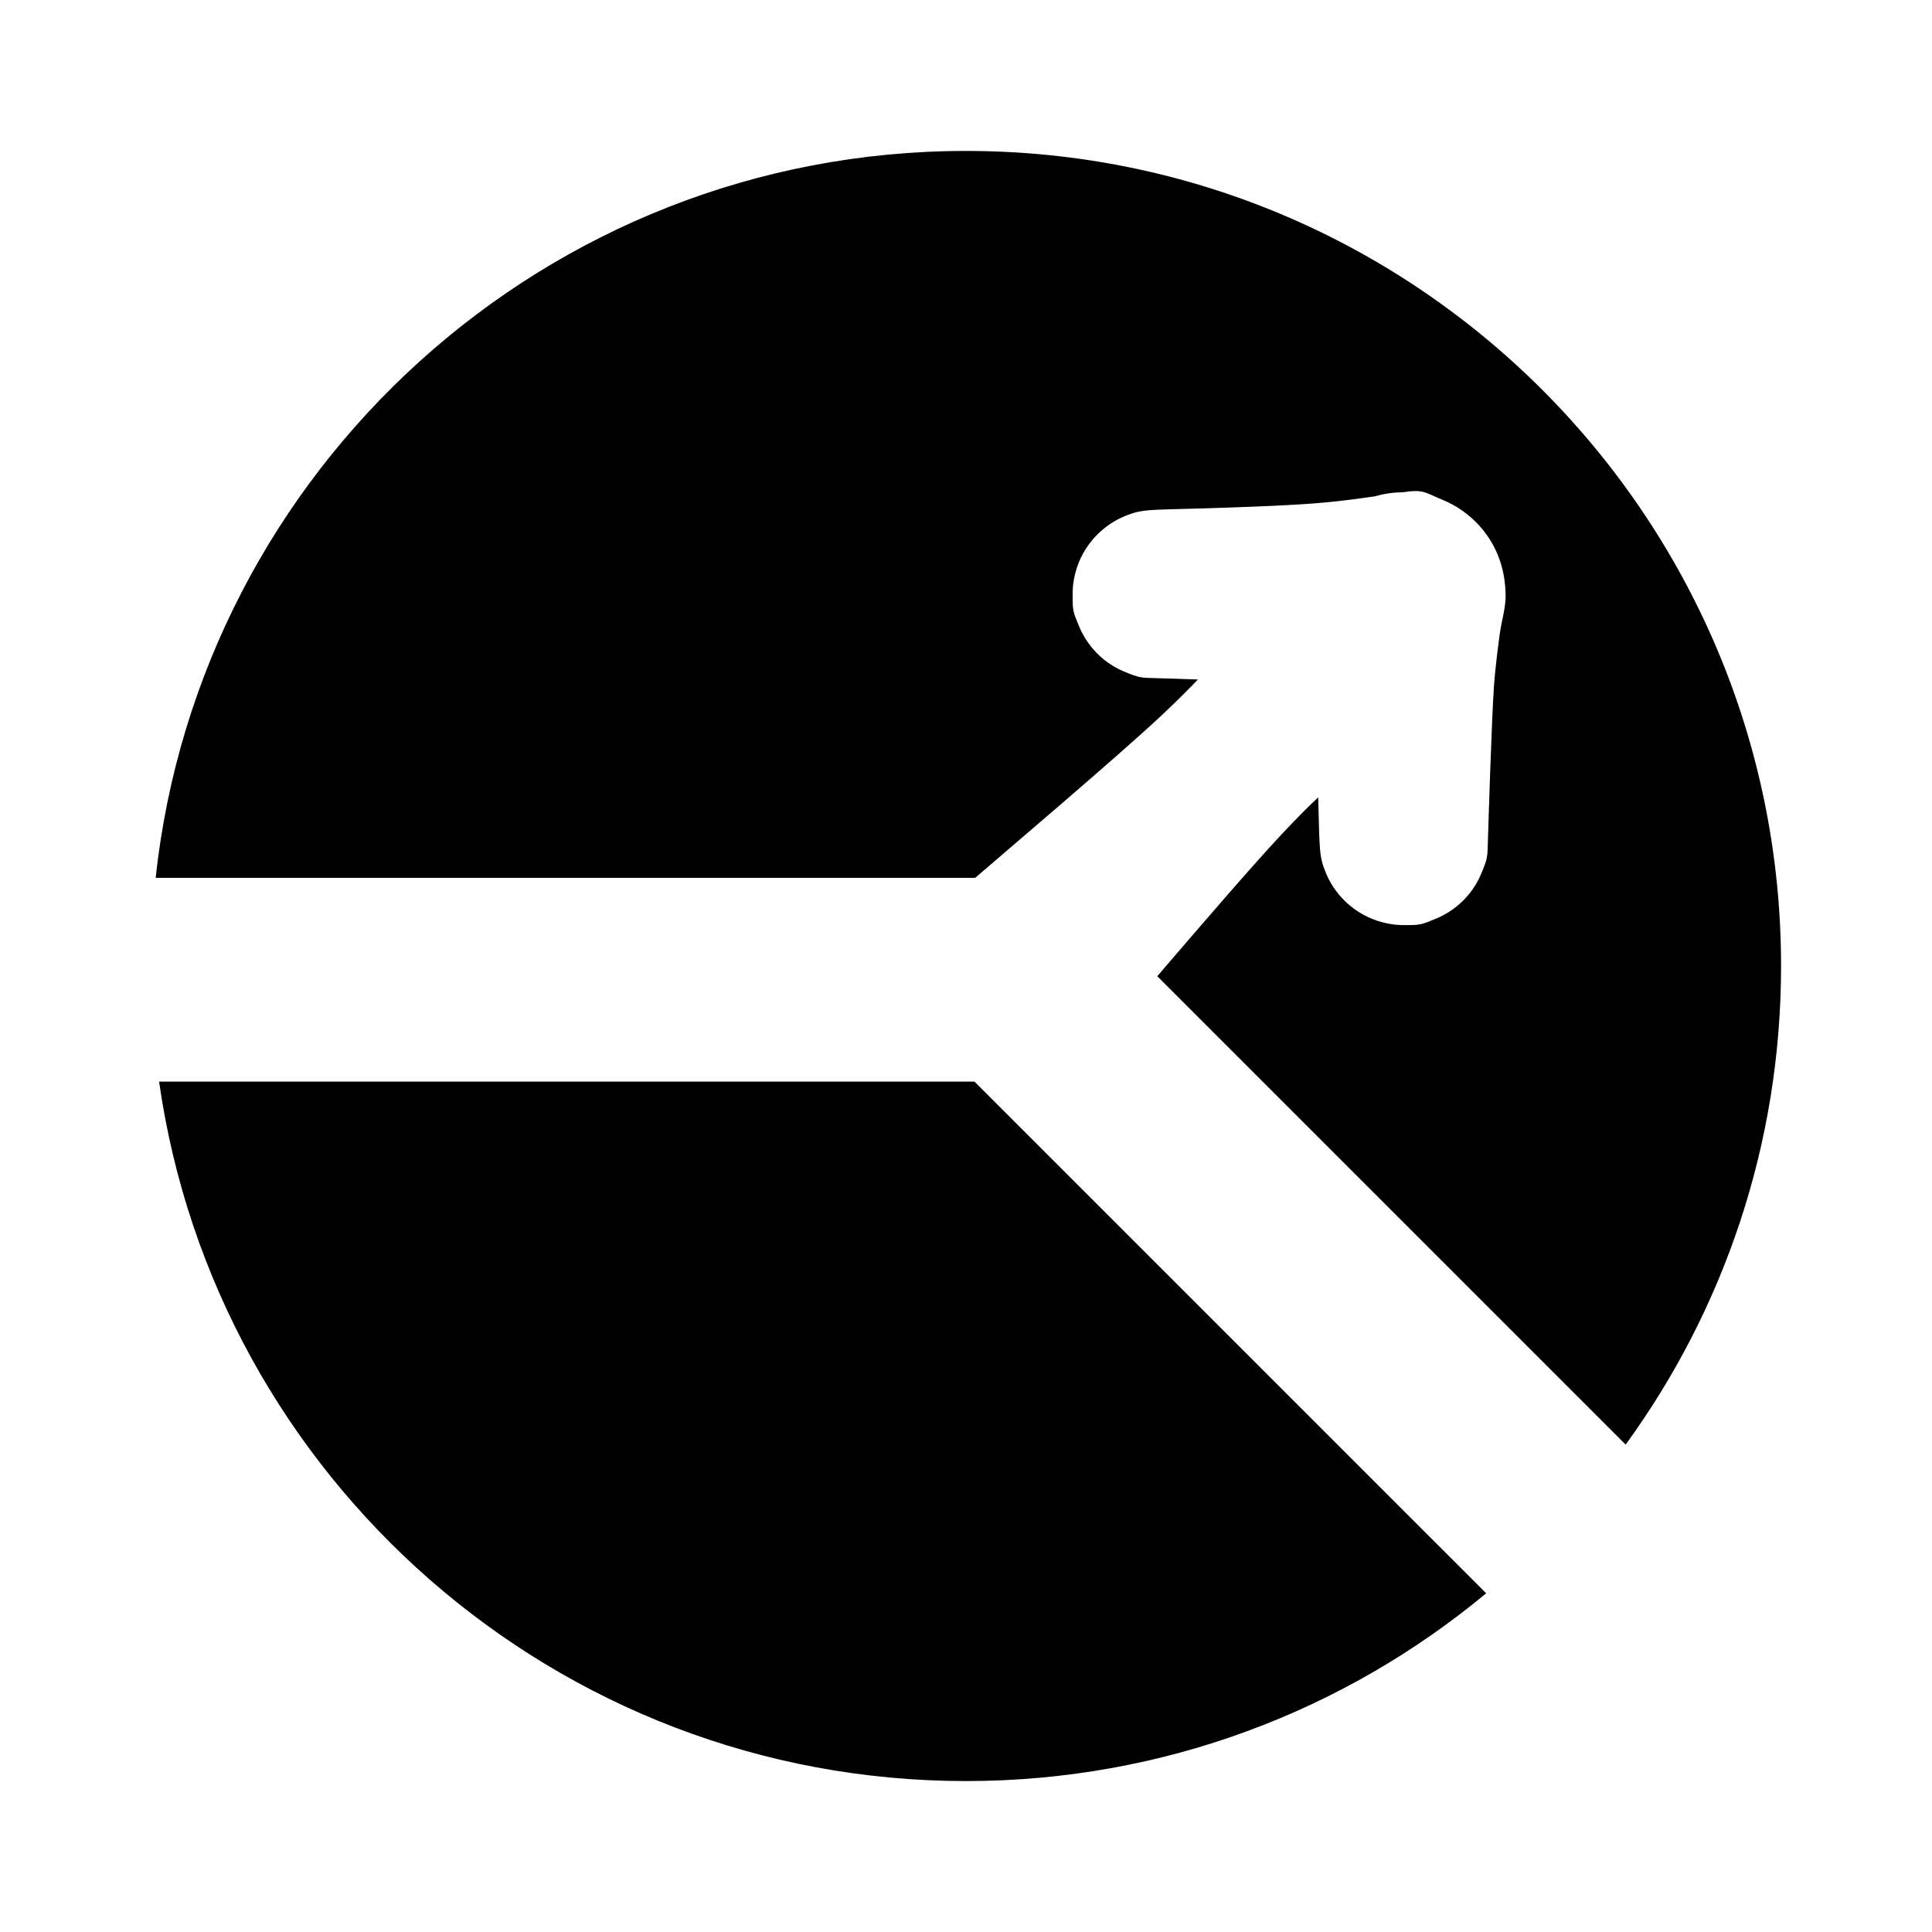
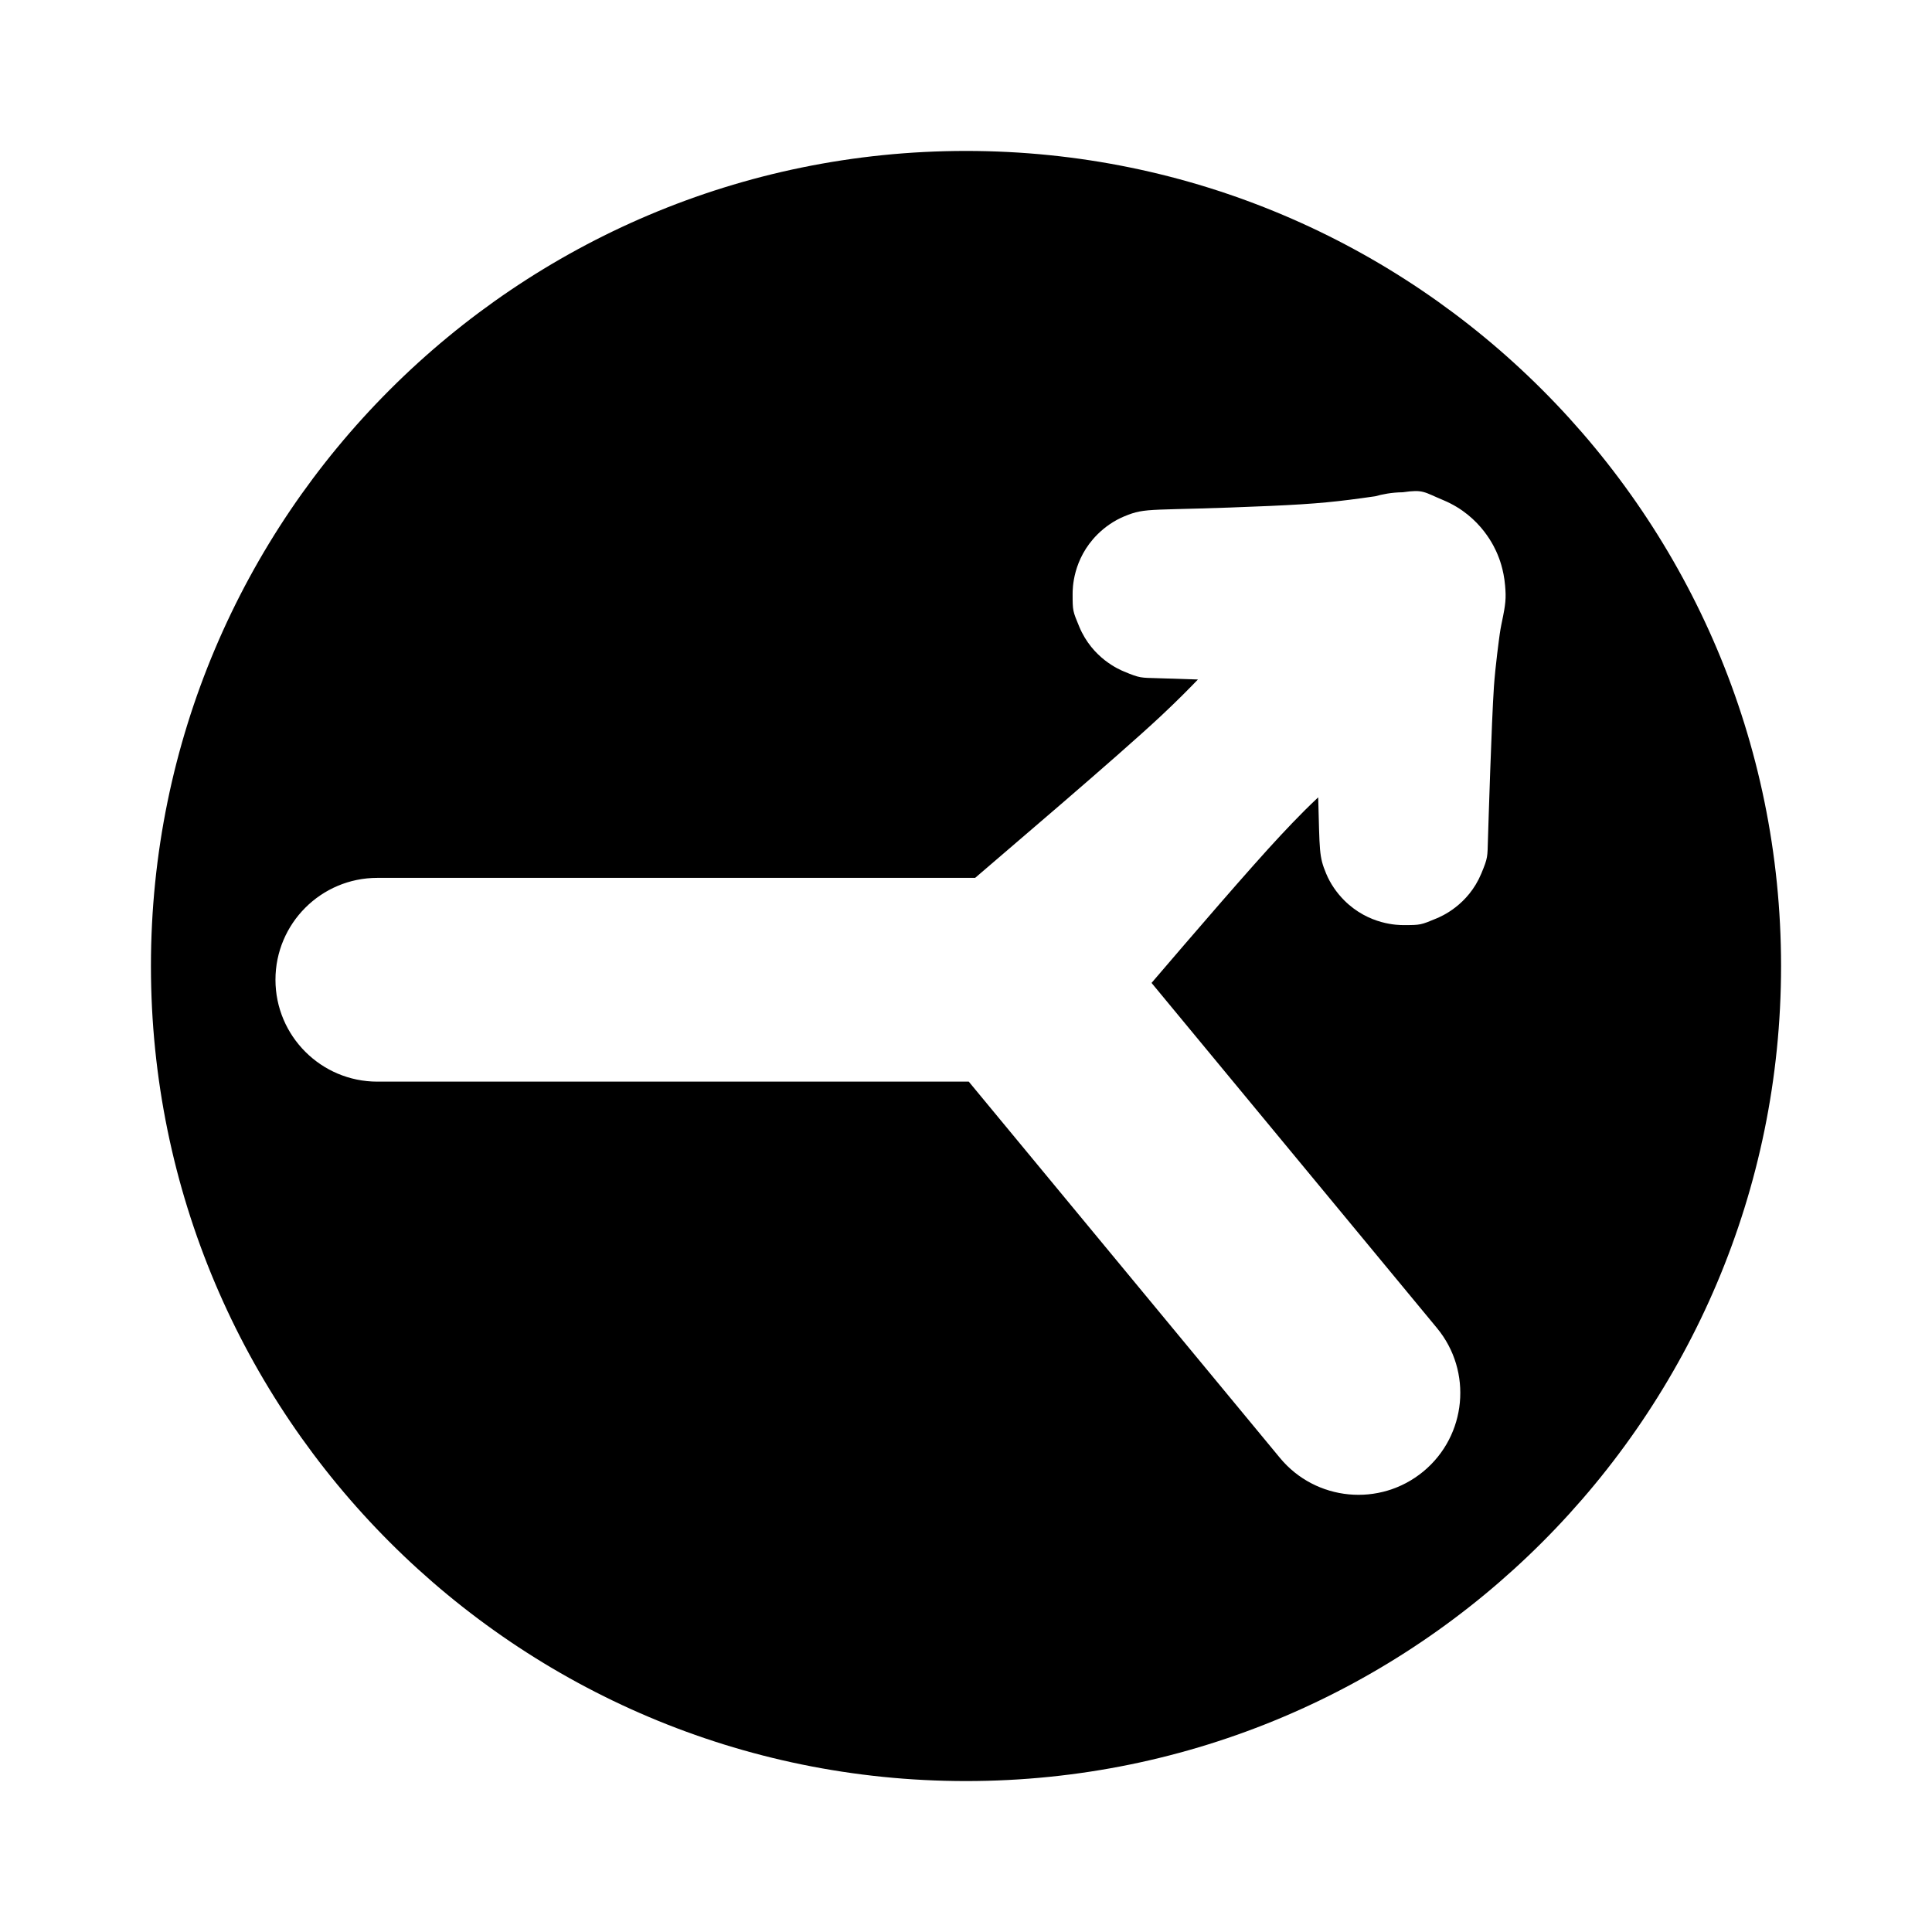
<svg xmlns="http://www.w3.org/2000/svg" width="100%" height="100%" viewBox="0 0 256 256" version="1.1" xml:space="preserve" style="fill-rule:evenodd;clip-rule:evenodd;stroke-linejoin:round;stroke-miterlimit:2;">
  <rect id="Exkurs" x="0" y="0" width="256" height="256" style="fill:none;" />
-   <path d="M20.625,116.322C26.456,62.199 72.339,20 128,20C187.607,20 236,68.393 236,128C236,151.687 228.358,173.603 215.407,191.416L153.346,129.354C158.53,123.303 165.894,114.747 169.705,110.676C170.741,109.57 171.784,108.471 172.858,107.402C173.427,106.835 174.036,106.248 174.669,105.651C174.869,112.813 174.762,113.452 175.721,115.754C176.269,117.071 177.109,118.293 178.118,119.302C181.397,122.58 185.317,122.58 186,122.58C188.24,122.58 188.265,122.561 190.333,121.7C190.954,121.441 194.531,119.952 196.279,115.754C197.17,113.614 197.089,113.572 197.16,111.257C197.21,109.633 197.643,95.481 197.954,90.968C198.143,88.225 198.649,84.557 198.725,84.001C198.836,83.193 199.018,82.389 199.178,81.584C199.234,81.325 199.281,81.07 199.32,80.818C199.439,80.115 199.52,79.409 199.5,78.697C199.49,78.318 199.466,77.938 199.43,77.558C199.245,75.41 198.611,73.888 198.435,73.465C196.32,68.387 191.993,66.585 191.242,66.272C188.651,65.194 188.634,64.825 185.873,65.227C184.754,65.235 183.515,65.381 182.207,65.761C177.217,66.477 174.62,66.759 168.243,67.042C152.134,67.755 151.994,67.162 148.954,68.428C147.636,68.977 146.414,69.816 145.405,70.825C142.127,74.104 142.127,78.024 142.127,78.707C142.127,80.947 142.146,80.972 143.007,83.04C143.266,83.661 144.756,87.238 148.954,88.987C151.093,89.878 151.135,89.796 153.45,89.867C154.013,89.884 156.081,89.948 158.732,90.036C157.636,91.178 155.962,92.875 153.866,94.838C147.982,100.347 132.724,113.28 129.21,116.322L20.625,116.322ZM196.928,211.121C178.221,226.655 154.193,236 128,236C73.594,236 28.53,195.683 21.081,143.322L129.129,143.322L196.928,211.121Z" />
+   <path d="M128,20C187.607,20 236,68.393 236,128C236,187.607 187.607,236 128,236C68.393,236 20,187.607 20,128C20,68.393 68.393,20 128,20ZM152.586,130.241C157.786,124.169 165.703,114.95 169.705,110.676C170.741,109.57 171.784,108.471 172.858,107.402C173.427,106.835 174.036,106.248 174.669,105.651C174.869,112.813 174.762,113.452 175.721,115.754C176.269,117.071 177.109,118.293 178.118,119.302C181.397,122.58 185.317,122.58 186,122.58C188.24,122.58 188.265,122.561 190.333,121.7C190.954,121.441 194.531,119.952 196.279,115.754C197.17,113.614 197.089,113.572 197.16,111.257C197.21,109.633 197.643,95.481 197.954,90.968C198.143,88.225 198.649,84.557 198.725,84.001C198.836,83.193 199.018,82.389 199.178,81.584C199.234,81.325 199.281,81.07 199.32,80.818C199.439,80.115 199.52,79.409 199.5,78.697C199.49,78.318 199.466,77.938 199.43,77.558C199.245,75.41 198.611,73.888 198.435,73.465C198.122,72.714 196.32,68.387 191.242,66.272C188.649,65.193 188.634,64.825 185.868,65.228C184.391,65.246 183.137,65.5 182.227,65.758C177.224,66.477 174.629,66.759 168.243,67.042C152.134,67.755 151.994,67.162 148.954,68.428C147.636,68.977 146.414,69.816 145.405,70.825C142.127,74.104 142.127,78.024 142.127,78.707C142.127,80.947 142.146,80.972 143.007,83.04C144.756,87.238 148.333,88.728 148.954,88.987C151.093,89.878 151.135,89.796 153.45,89.867C154.013,89.884 156.081,89.948 158.732,90.036C157.636,91.178 155.962,92.875 153.866,94.838C147.982,100.347 132.724,113.28 129.21,116.322L50,116.322C42.549,116.322 36.5,122.371 36.5,129.822C36.5,137.273 42.549,143.322 50,143.322L128.367,143.322L169.597,193.177C174.345,198.919 182.862,199.725 188.603,194.977C194.345,190.228 195.152,181.712 190.403,175.97L152.586,130.241Z" />
</svg>
